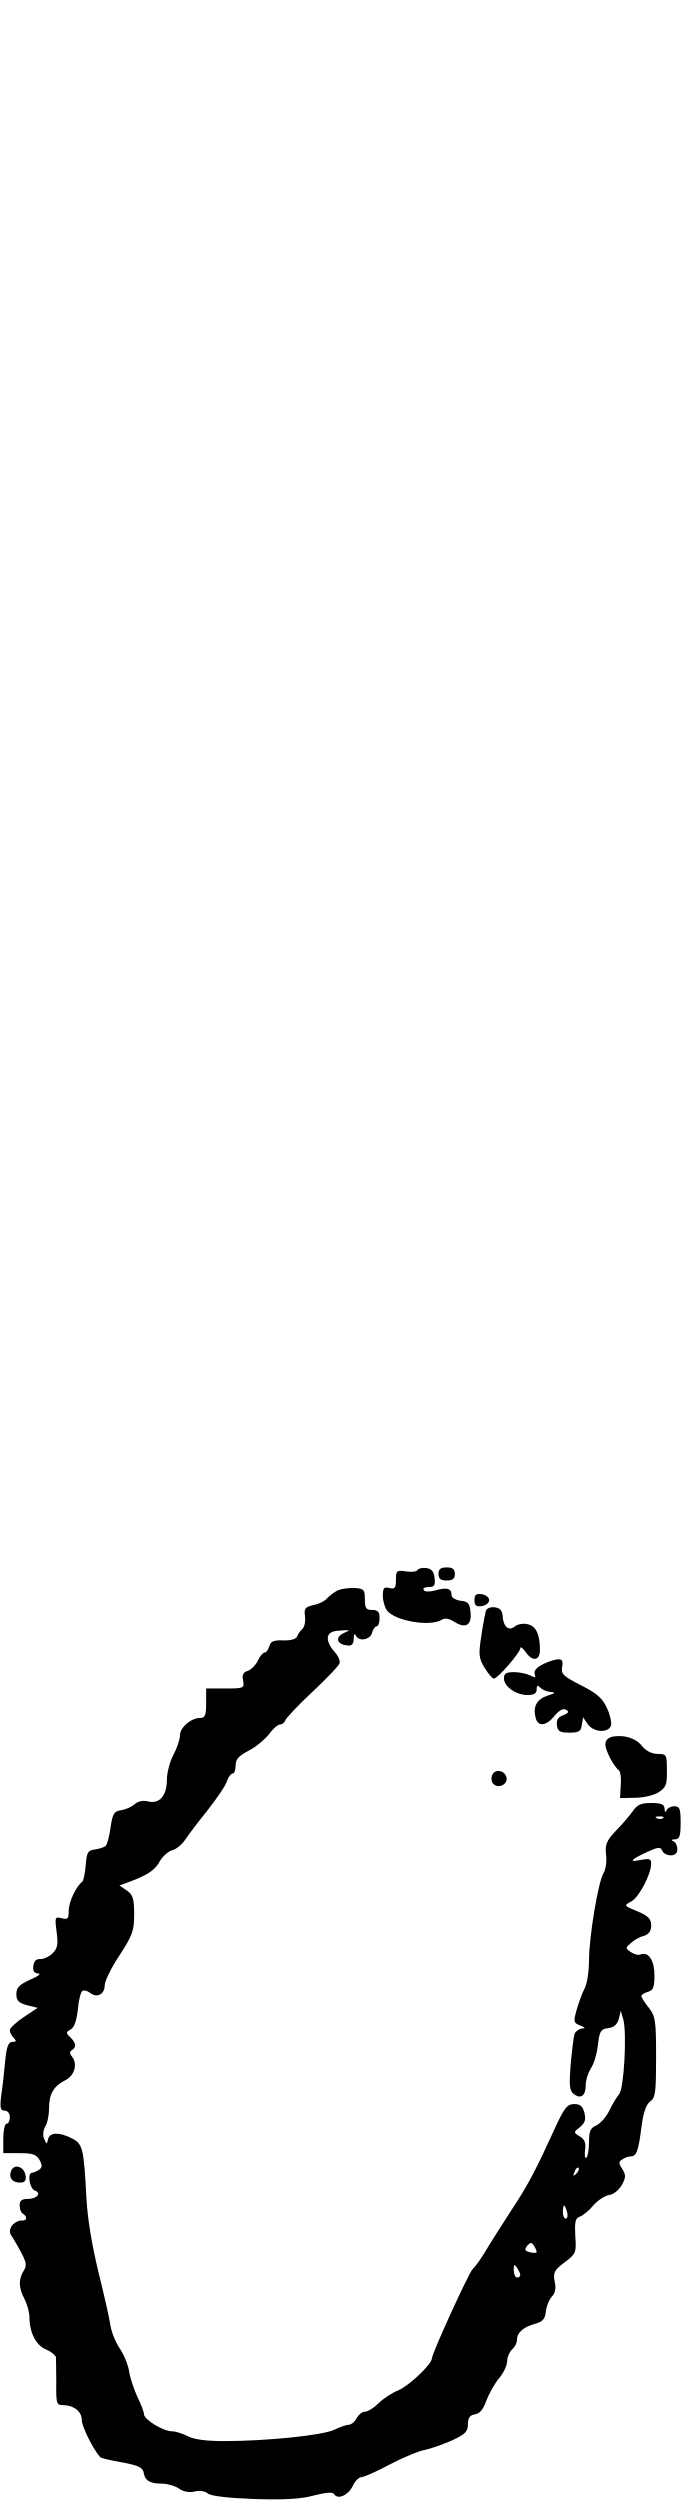
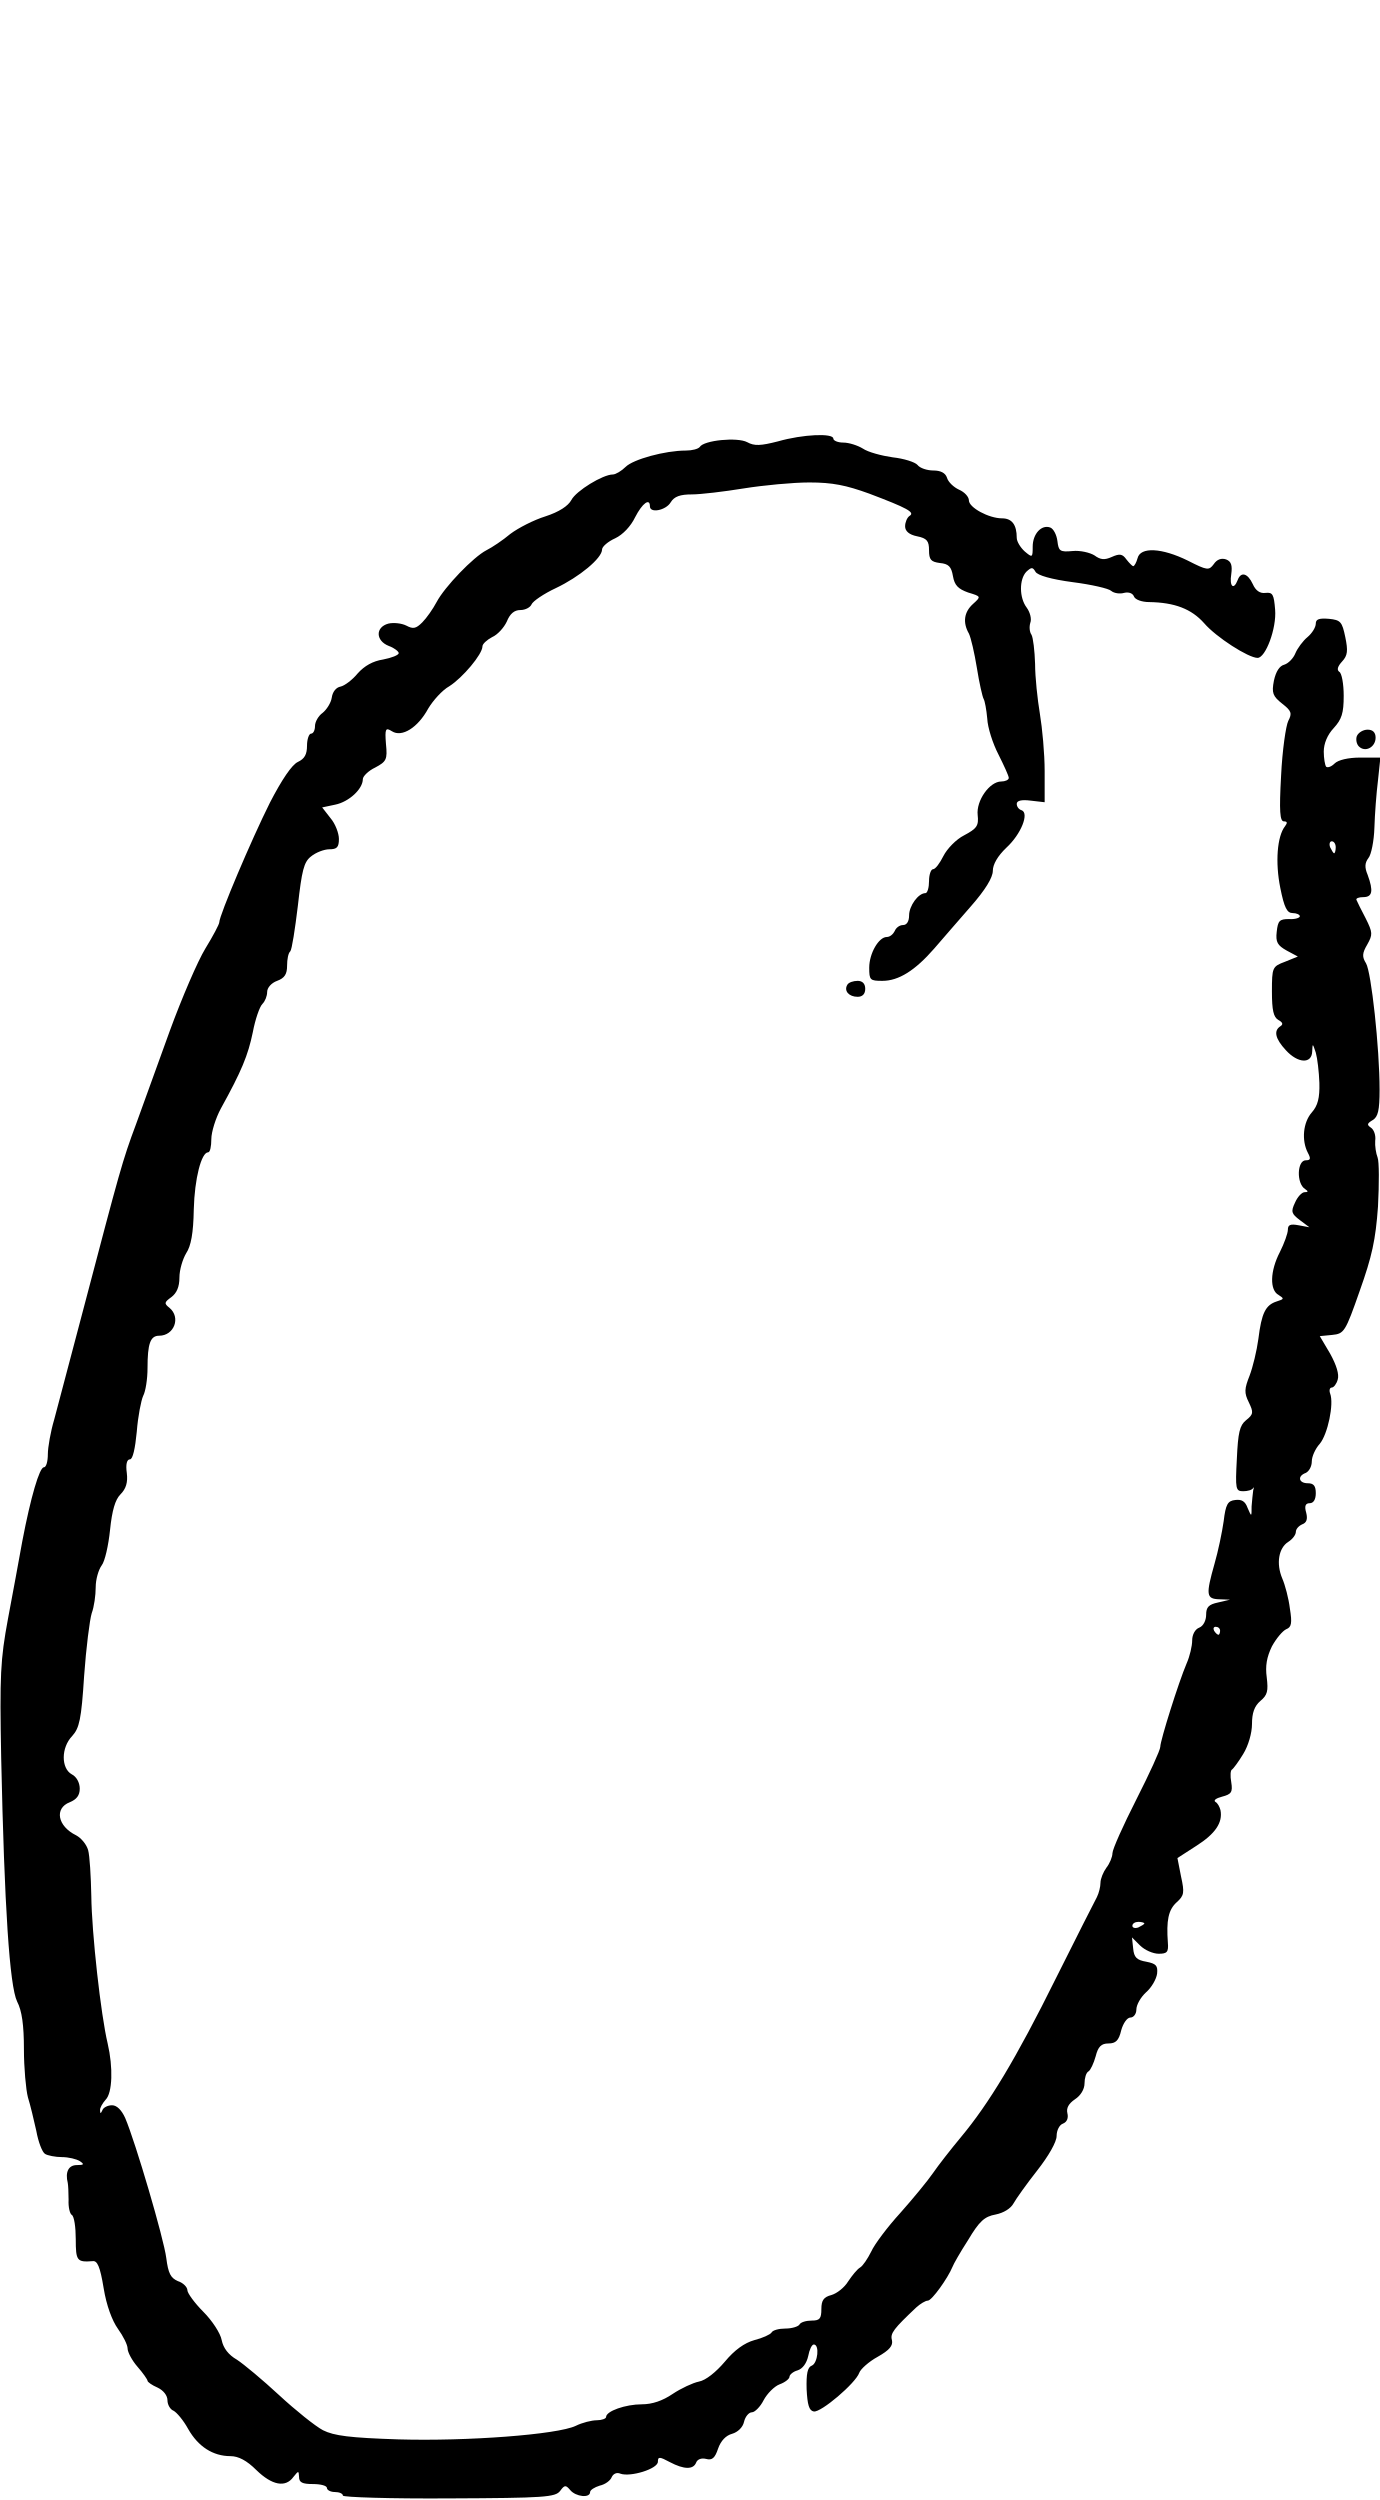
- <svg xmlns="http://www.w3.org/2000/svg" version="1.0" width="208pt" height="764pt" viewBox="0 0 208 764" preserveAspectRatio="xMidYMid meet">
-   <g transform="translate(0,764) scale(0.1,-0.1)" fill="#000000" stroke="none">
-     <path d="M1276 2842 c-3 -5 -19 -7 -36 -4 -28 4 -30 2 -30 -26 0 -25 -3 -29 -20 -25 -17 4 -20 0 -20 -24 0 -16 6 -36 13 -45 25 -32 132 -50 167 -28 10 6 22 4 38 -6 34 -22 54 -11 50 28 -2 28 -8 34 -30 36 -16 2 -28 10 -28 17 0 21 -14 25 -48 15 -19 -5 -34 -5 -37 1 -4 5 3 9 15 9 17 0 21 5 18 28 -2 19 -9 28 -25 30 -11 2 -24 -1 -27 -6z" />
-     <path d="M1340 2830 c0 -15 7 -20 25 -20 18 0 25 5 25 20 0 15 -7 20 -25 20 -18 0 -25 -5 -25 -20z" />
-     <path d="M1035 2781 c-12 -5 -26 -16 -34 -24 -7 -9 -26 -19 -43 -22 -26 -6 -29 -11 -26 -34 2 -15 -1 -33 -8 -39 -7 -6 -14 -17 -16 -23 -3 -8 -20 -13 -42 -12 -30 1 -39 -3 -43 -18 -3 -10 -9 -19 -14 -19 -5 0 -15 -11 -21 -25 -6 -13 -20 -27 -30 -31 -15 -4 -19 -13 -15 -30 4 -23 2 -24 -54 -24 l-59 0 0 -45 c0 -36 -3 -45 -18 -45 -28 0 -62 -29 -62 -53 0 -12 -9 -39 -20 -60 -11 -20 -20 -55 -20 -76 0 -49 -23 -75 -58 -66 -15 4 -31 0 -41 -9 -9 -8 -27 -16 -41 -18 -21 -3 -26 -10 -32 -52 -4 -27 -10 -52 -15 -57 -4 -4 -19 -9 -33 -11 -22 -3 -25 -9 -28 -48 -2 -24 -7 -47 -10 -50 -19 -14 -42 -62 -42 -89 0 -25 -3 -28 -22 -23 -20 5 -21 3 -15 -42 5 -38 3 -50 -12 -65 -11 -11 -27 -18 -38 -18 -12 1 -19 -6 -21 -20 -2 -17 2 -23 15 -24 10 0 -1 -9 -25 -19 -33 -15 -42 -24 -42 -44 0 -20 7 -27 33 -34 l32 -8 -42 -28 c-24 -16 -43 -34 -43 -40 0 -7 5 -17 12 -24 9 -9 8 -12 -4 -12 -12 0 -18 -14 -22 -57 -3 -32 -8 -79 -12 -105 -5 -40 -3 -48 10 -48 9 0 16 -8 16 -20 0 -11 -4 -20 -10 -20 -5 0 -10 -20 -10 -45 l0 -45 50 0 c40 0 51 -4 61 -21 9 -17 8 -23 -2 -30 -8 -5 -17 -9 -21 -9 -15 0 -8 -48 8 -54 22 -8 7 -26 -22 -26 -17 0 -24 -5 -24 -19 0 -11 4 -23 10 -26 16 -10 12 -23 -6 -21 -9 0 -21 -7 -28 -16 -8 -14 -8 -22 2 -35 6 -10 20 -33 29 -51 14 -27 15 -37 5 -52 -16 -26 -15 -52 3 -86 8 -16 15 -41 15 -55 0 -47 20 -87 51 -99 16 -7 29 -18 30 -24 0 -6 1 -41 1 -78 -1 -62 1 -68 19 -68 34 0 59 -19 59 -46 0 -19 34 -88 56 -113 2 -3 32 -10 67 -16 48 -9 63 -15 66 -31 4 -25 19 -34 56 -34 17 0 40 -7 52 -15 14 -10 32 -13 48 -9 15 4 32 1 40 -6 10 -8 61 -14 143 -17 90 -3 143 0 182 11 36 9 57 11 61 4 11 -18 43 -4 57 25 7 15 19 27 27 27 7 0 46 17 87 39 40 21 88 41 106 44 19 4 56 17 83 29 41 19 49 27 49 50 0 20 6 27 22 30 14 2 25 15 34 41 8 21 25 52 39 69 14 16 25 40 25 53 0 12 7 28 15 35 8 7 15 20 15 30 0 22 20 39 57 49 21 6 29 14 31 37 2 16 10 37 19 46 10 11 13 26 8 46 -5 26 -2 34 30 58 35 26 37 30 33 81 -2 43 0 54 14 59 9 3 28 18 41 34 13 15 35 30 48 32 13 1 30 15 39 30 13 24 13 31 2 49 -12 18 -12 23 0 30 7 5 18 9 25 9 18 0 24 16 33 88 6 46 14 70 27 80 16 11 18 28 18 135 0 112 -2 125 -22 151 -13 16 -23 32 -23 36 0 4 9 10 20 13 16 4 20 14 20 50 0 46 -18 74 -43 64 -7 -3 -20 1 -30 8 -16 11 -16 13 1 27 9 9 27 19 40 22 15 5 22 15 22 32 0 20 -9 29 -42 43 -42 17 -42 18 -19 30 24 13 60 82 61 115 0 16 -5 17 -32 12 -39 -8 -31 1 21 25 33 15 40 15 45 3 3 -8 15 -14 26 -14 13 0 20 7 20 19 0 11 -6 22 -12 24 -8 3 -6 6 5 6 14 1 17 10 17 51 0 43 -3 50 -19 50 -11 0 -22 -6 -24 -12 -3 -8 -6 -6 -6 5 -1 13 -10 17 -41 17 -31 0 -43 -5 -57 -26 -10 -14 -33 -41 -52 -60 -28 -30 -32 -41 -29 -72 3 -20 -1 -46 -8 -57 -16 -27 -44 -194 -44 -267 0 -33 -6 -71 -14 -86 -8 -15 -18 -44 -24 -65 -10 -35 -9 -39 11 -47 16 -6 17 -9 6 -9 -9 -1 -19 -8 -23 -16 -3 -9 -8 -50 -12 -93 -5 -64 -4 -80 9 -91 22 -17 37 -6 37 27 0 15 7 37 15 50 9 12 19 44 22 71 5 44 9 50 31 53 18 2 28 11 33 28 l6 25 8 -27 c11 -43 2 -211 -13 -228 -7 -8 -21 -31 -30 -50 -9 -19 -27 -39 -39 -45 -19 -8 -23 -18 -23 -52 0 -23 -4 -44 -8 -47 -5 -3 -6 8 -4 24 3 21 -1 32 -16 41 -20 12 -20 13 1 29 15 13 18 23 13 43 -5 20 -13 27 -31 27 -21 0 -30 -11 -56 -67 -60 -132 -84 -178 -134 -254 -27 -42 -58 -90 -67 -105 -29 -49 -43 -68 -54 -79 -11 -10 -124 -257 -124 -272 -1 -19 -70 -84 -103 -98 -20 -8 -47 -26 -61 -40 -14 -14 -32 -25 -40 -25 -9 0 -20 -9 -26 -20 -6 -11 -17 -20 -24 -20 -7 0 -27 -7 -44 -15 -33 -17 -205 -35 -338 -35 -53 0 -92 5 -110 15 -16 8 -38 15 -49 15 -26 0 -85 36 -85 52 0 7 -9 31 -20 53 -10 22 -22 56 -25 76 -3 21 -16 53 -29 72 -13 19 -26 52 -29 73 -3 22 -20 95 -37 164 -19 79 -33 162 -36 225 -8 150 -11 163 -44 180 -39 20 -68 19 -73 -2 -4 -17 -5 -17 -12 1 -5 11 -3 26 3 37 7 10 12 36 12 57 0 43 14 67 50 85 28 14 38 50 20 72 -7 9 -8 15 0 20 14 9 13 21 -5 39 -14 13 -14 16 1 24 11 6 18 27 22 61 2 28 9 54 14 57 5 3 15 0 23 -6 21 -17 45 -5 45 23 0 12 20 54 45 91 40 62 45 75 45 126 0 48 -4 60 -23 73 l-22 15 30 11 c57 21 79 36 94 64 9 15 26 30 38 33 12 3 30 18 39 32 10 15 41 56 70 92 28 36 55 75 58 88 4 12 12 22 17 22 5 0 9 11 9 25 0 19 10 29 40 45 22 11 49 34 62 50 12 17 27 30 34 30 7 0 14 6 16 13 2 6 39 46 83 87 44 41 82 81 83 88 2 8 -6 24 -18 37 -12 13 -20 31 -18 42 2 13 13 19 38 20 31 2 32 2 12 -7 -28 -12 -24 -34 6 -38 17 -3 22 2 23 20 0 13 3 17 6 11 8 -21 44 -15 50 7 3 11 9 20 14 20 5 0 9 11 9 25 0 19 -5 25 -23 25 -18 0 -22 5 -22 33 0 29 -3 32 -30 34 -16 1 -39 -2 -50 -6z m992 -697 c-3 -3 -12 -4 -19 -1 -8 3 -5 6 6 6 11 1 17 -2 13 -5z m-266 -1087 c-10 -9 -11 -8 -5 6 3 10 9 15 12 12 3 -3 0 -11 -7 -18z m-28 -117 c3 -11 1 -20 -4 -20 -5 0 -9 9 -9 20 0 11 2 20 4 20 2 0 6 -9 9 -20z m-93 -122 c0 -3 -9 -4 -20 -1 -16 4 -18 8 -9 20 10 11 14 11 20 1 5 -7 9 -16 9 -20z m-50 -70 c0 -5 -4 -8 -10 -8 -5 0 -10 10 -10 23 0 18 2 19 10 7 5 -8 10 -18 10 -22z" />
-     <path d="M1450 2750 c0 -16 5 -21 23 -18 12 2 22 10 22 18 0 8 -10 16 -22 18 -18 3 -23 -2 -23 -18z" />
-     <path d="M1485 2718 c-2 -7 -9 -42 -14 -77 -9 -58 -8 -68 10 -98 11 -18 24 -33 28 -33 12 0 81 80 81 93 0 6 7 1 16 -11 21 -31 44 -28 44 6 0 48 -12 72 -36 78 -14 4 -31 1 -40 -6 -19 -16 -36 -2 -38 32 -1 16 -8 24 -24 26 -12 2 -24 -3 -27 -10z" />
-     <path d="M1657 2553 c-18 -9 -26 -20 -23 -29 4 -11 2 -12 -14 -4 -10 5 -32 10 -49 10 -24 0 -31 -4 -31 -19 0 -25 37 -51 72 -51 20 0 28 5 28 17 0 13 3 14 12 5 7 -7 21 -12 33 -13 14 -1 11 -4 -12 -11 -33 -11 -45 -34 -36 -68 7 -28 33 -25 58 7 15 17 26 23 35 18 10 -6 8 -10 -9 -17 -16 -5 -21 -15 -19 -30 2 -19 9 -23 38 -23 29 0 36 4 38 24 l4 23 14 -21 c18 -25 62 -28 71 -5 3 8 -2 32 -12 54 -14 30 -30 45 -80 70 -54 28 -61 34 -57 56 3 19 0 24 -14 23 -11 -1 -32 -8 -47 -16z" />
-     <path d="M1873 2333 c-15 -3 -23 -12 -23 -24 0 -19 26 -68 42 -80 4 -3 7 -23 5 -45 l-2 -39 46 1 c26 0 58 8 72 17 22 14 26 24 25 67 0 48 -1 50 -28 50 -18 0 -35 9 -47 23 -19 25 -54 36 -90 30z" />
-     <path d="M1504 2215 c-4 -9 -2 -21 4 -27 15 -15 44 -1 40 19 -4 23 -36 29 -44 8z" />
-     <path d="M34 1006 c-8 -21 3 -36 27 -36 15 0 20 6 17 22 -4 27 -35 37 -44 14z" />
+ <svg xmlns="http://www.w3.org/2000/svg" version="1.0" width="346pt" height="627pt" viewBox="0 0 346 627" preserveAspectRatio="xMidYMid meet">
+   <g transform="translate(0,627) scale(0.1,-0.1)" fill="#000000" stroke="none">
+     <path d="M1951 5163 c-43 -11 -59 -12 -77 -2 -24 13 -109 5 -119 -12 -4 -5 -19 -9 -35 -9 -52 0 -132 -22 -151 -41 -10 -10 -25 -19 -32 -19 -25 0 -92 -41 -104 -64 -8 -15 -31 -30 -65 -41 -29 -9 -68 -29 -88 -44 -19 -16 -46 -34 -60 -41 -33 -17 -105 -92 -125 -130 -9 -17 -25 -40 -36 -51 -16 -16 -23 -17 -40 -8 -12 6 -32 8 -45 5 -33 -9 -32 -43 1 -56 14 -5 25 -14 25 -18 0 -5 -18 -12 -39 -16 -26 -4 -47 -16 -64 -35 -13 -16 -33 -31 -43 -33 -11 -2 -20 -13 -22 -28 -2 -13 -13 -30 -23 -38 -10 -7 -19 -22 -19 -33 0 -10 -4 -19 -10 -19 -5 0 -10 -14 -10 -30 0 -22 -6 -33 -23 -41 -15 -7 -40 -44 -70 -102 -47 -94 -127 -283 -127 -300 0 -5 -16 -35 -35 -66 -19 -31 -59 -124 -89 -206 -30 -83 -68 -188 -85 -235 -34 -91 -40 -114 -131 -460 -33 -124 -66 -250 -74 -280 -9 -30 -16 -70 -16 -87 0 -18 -4 -33 -10 -33 -11 0 -33 -75 -54 -185 -8 -44 -24 -132 -36 -195 -19 -103 -21 -140 -17 -350 8 -372 21 -571 40 -610 12 -23 17 -59 17 -119 0 -47 5 -102 10 -121 6 -19 15 -57 21 -84 5 -28 15 -54 22 -58 6 -4 26 -8 42 -8 17 0 37 -5 45 -10 12 -8 11 -10 -7 -10 -21 0 -30 -17 -23 -45 1 -5 2 -24 2 -42 -1 -18 3 -35 8 -38 6 -3 10 -31 10 -61 0 -54 3 -58 42 -55 12 2 19 -13 28 -68 7 -43 21 -81 36 -102 13 -18 24 -40 24 -49 0 -9 11 -30 25 -46 14 -16 25 -32 25 -35 0 -3 11 -11 25 -17 15 -7 25 -20 25 -32 0 -11 7 -23 15 -26 8 -4 25 -24 37 -46 25 -44 62 -68 106 -68 20 0 41 -11 65 -35 39 -38 73 -45 93 -17 13 16 13 16 14 0 0 -14 8 -18 35 -18 19 0 35 -4 35 -10 0 -5 9 -10 20 -10 11 0 20 -4 20 -9 0 -4 120 -8 266 -7 241 1 267 3 279 19 11 15 14 15 25 2 14 -17 50 -21 50 -5 0 5 11 12 24 16 14 3 27 13 30 21 4 9 13 13 22 9 25 -9 94 12 94 30 0 13 4 13 30 -1 36 -19 59 -19 66 -1 3 8 13 12 25 9 15 -4 22 2 30 26 7 20 20 33 35 37 14 4 27 16 30 30 3 13 12 24 20 24 7 0 21 14 29 30 9 17 27 35 40 40 14 5 25 14 25 19 0 5 9 13 20 16 13 4 23 18 27 36 3 16 9 29 14 29 15 0 10 -47 -5 -53 -11 -4 -14 -21 -13 -59 2 -39 6 -54 18 -56 18 -3 105 71 114 97 3 9 24 28 46 40 30 17 39 28 36 42 -5 17 5 29 61 82 10 9 23 17 29 17 10 0 50 56 62 85 2 6 19 36 39 67 28 47 41 59 69 64 20 4 38 15 45 28 6 11 33 49 59 82 29 37 49 72 49 87 0 14 7 28 16 31 10 4 14 14 11 26 -3 13 3 24 19 35 14 9 24 25 24 40 0 13 4 27 10 30 5 3 13 20 18 38 6 24 14 32 32 32 18 0 26 7 32 33 5 18 15 32 23 32 8 0 15 9 15 20 0 12 11 31 24 43 14 12 26 33 28 47 2 20 -2 25 -27 30 -24 4 -31 11 -33 33 l-3 28 20 -20 c12 -12 33 -21 47 -21 21 0 25 4 23 28 -4 55 1 82 22 101 19 17 20 24 11 65 l-9 46 48 31 c47 30 66 58 60 89 -2 8 -7 18 -13 21 -5 4 2 9 17 13 23 6 27 11 23 36 -3 16 -2 31 2 32 3 2 16 19 28 39 13 21 22 53 22 75 0 28 6 45 21 58 18 15 20 25 16 59 -4 29 0 51 13 78 11 20 27 39 36 43 13 5 15 15 9 52 -3 25 -12 59 -19 75 -16 38 -9 77 15 92 11 7 19 18 19 25 0 7 7 15 16 19 11 4 14 13 10 29 -5 17 -2 24 9 24 9 0 15 9 15 25 0 18 -5 25 -20 25 -23 0 -27 18 -5 26 8 4 15 16 15 29 0 12 9 32 20 44 20 24 36 100 26 126 -3 8 -1 15 4 15 5 0 12 9 15 20 4 13 -3 36 -19 65 l-26 44 31 3 c30 3 33 7 69 110 31 87 40 128 46 212 3 58 3 113 -1 123 -4 10 -7 29 -6 42 2 13 -3 28 -11 33 -10 7 -10 10 5 19 13 8 17 24 17 76 0 105 -21 296 -34 317 -10 16 -10 25 3 47 14 25 14 30 -4 66 -11 21 -21 41 -23 46 -2 4 6 7 17 7 23 0 26 15 11 56 -8 19 -7 30 2 42 7 8 14 43 15 76 1 34 5 87 9 119 l6 57 -50 0 c-31 0 -56 -6 -65 -15 -8 -8 -17 -11 -21 -8 -3 4 -6 21 -6 38 0 20 9 42 25 59 20 22 25 37 25 81 0 30 -5 57 -11 60 -7 5 -4 14 7 26 14 15 15 27 8 61 -8 39 -12 43 -41 46 -25 2 -33 -1 -33 -12 0 -9 -9 -24 -21 -34 -11 -9 -25 -28 -30 -40 -5 -13 -18 -26 -28 -29 -12 -3 -21 -17 -26 -40 -6 -31 -3 -39 21 -58 23 -18 25 -24 15 -43 -6 -12 -15 -74 -18 -137 -5 -90 -3 -115 7 -115 9 0 9 -4 3 -12 -20 -25 -25 -91 -12 -155 10 -50 17 -63 31 -63 10 0 18 -4 18 -8 0 -4 -12 -8 -27 -7 -24 0 -28 -4 -31 -32 -3 -26 2 -34 25 -47 l28 -15 -32 -13 c-32 -12 -33 -14 -33 -75 0 -47 4 -64 16 -71 11 -6 13 -11 5 -16 -17 -11 -13 -31 14 -60 30 -33 65 -35 66 -3 1 21 1 21 9 -3 4 -14 8 -48 9 -76 1 -38 -4 -57 -19 -74 -22 -25 -26 -70 -10 -101 8 -15 7 -19 -5 -19 -22 0 -24 -58 -2 -72 9 -6 8 -8 -1 -8 -7 0 -18 -12 -24 -26 -11 -23 -9 -28 12 -44 l24 -18 -27 5 c-21 4 -27 1 -27 -11 0 -9 -9 -34 -20 -56 -25 -48 -26 -96 -3 -108 14 -9 14 -10 -5 -16 -28 -9 -38 -29 -46 -94 -4 -30 -14 -71 -22 -92 -13 -33 -14 -43 -2 -67 12 -25 12 -30 -7 -45 -16 -13 -20 -31 -23 -97 -4 -76 -3 -81 16 -81 11 0 22 3 25 8 2 4 2 1 0 -6 -1 -8 -3 -26 -4 -40 0 -27 0 -27 -10 -4 -6 17 -15 22 -31 20 -19 -2 -24 -11 -29 -53 -4 -28 -14 -76 -23 -107 -22 -78 -21 -88 12 -89 l27 -1 -30 -7 c-24 -5 -30 -12 -30 -31 0 -14 -7 -28 -17 -32 -11 -4 -18 -18 -18 -32 0 -14 -6 -40 -14 -58 -20 -47 -66 -193 -66 -209 0 -8 -27 -67 -60 -132 -33 -65 -60 -125 -60 -135 0 -9 -7 -26 -15 -36 -8 -11 -15 -28 -15 -38 0 -10 -4 -26 -9 -36 -5 -9 -51 -100 -102 -202 -101 -204 -169 -316 -239 -400 -25 -30 -57 -71 -70 -90 -13 -19 -50 -64 -82 -100 -32 -35 -65 -79 -73 -97 -9 -18 -21 -36 -28 -40 -7 -4 -20 -20 -30 -35 -9 -15 -28 -30 -42 -34 -19 -5 -25 -13 -25 -35 0 -24 -4 -29 -24 -29 -14 0 -28 -4 -31 -10 -3 -5 -19 -10 -35 -10 -16 0 -32 -4 -35 -10 -3 -5 -23 -14 -43 -19 -25 -7 -50 -25 -74 -54 -22 -26 -48 -47 -65 -50 -15 -3 -45 -17 -66 -31 -25 -17 -51 -26 -77 -26 -41 0 -90 -17 -90 -32 0 -4 -11 -8 -23 -8 -13 0 -37 -6 -53 -14 -46 -22 -273 -39 -444 -34 -123 4 -162 9 -190 23 -19 10 -69 50 -110 88 -41 38 -89 78 -106 89 -21 12 -34 29 -38 49 -3 17 -24 49 -46 71 -22 22 -40 47 -40 54 0 8 -11 19 -24 23 -18 8 -24 19 -29 58 -6 48 -77 290 -103 351 -9 20 -21 32 -33 32 -11 0 -22 -6 -24 -12 -4 -9 -6 -10 -6 -1 -1 6 6 18 14 27 17 17 19 81 5 141 -17 71 -40 277 -41 370 -1 49 -4 101 -8 115 -4 14 -17 30 -30 37 -47 23 -55 68 -16 83 17 7 25 17 25 34 0 15 -8 30 -20 36 -27 15 -27 67 1 96 18 20 23 41 30 151 5 70 14 141 19 157 6 16 10 45 10 65 0 20 7 44 15 55 8 10 17 50 21 89 5 49 13 76 26 89 14 14 19 30 16 54 -3 21 0 34 8 34 7 0 13 27 17 69 3 39 11 79 16 90 6 11 11 42 11 70 0 61 7 81 29 81 38 0 55 46 26 70 -14 11 -13 14 5 27 13 10 20 25 20 49 0 19 8 46 17 61 12 18 18 50 19 110 2 77 19 143 36 143 5 0 8 15 8 33 0 18 11 53 24 77 52 94 68 133 80 191 6 32 17 64 24 71 7 7 12 20 12 30 0 11 11 23 25 28 19 7 25 17 25 38 0 16 3 32 8 36 4 4 12 56 19 114 10 89 15 110 33 124 12 10 33 18 46 18 19 0 24 5 24 26 0 14 -9 38 -21 52 l-21 27 33 7 c34 7 69 39 69 64 0 7 14 21 31 29 28 15 31 20 27 59 -3 39 -1 42 15 32 25 -16 65 9 91 57 12 20 35 46 53 56 33 21 83 80 83 100 0 6 11 16 24 23 14 6 30 24 37 39 8 20 19 29 34 29 13 0 25 7 28 14 3 8 31 27 61 41 59 28 116 75 116 97 0 7 15 20 33 28 19 9 39 30 50 53 18 35 37 49 37 27 0 -18 40 -10 52 10 9 15 24 20 53 20 22 0 81 7 130 15 50 8 124 15 165 15 58 0 92 -7 150 -28 95 -36 116 -47 101 -56 -6 -4 -11 -16 -11 -26 0 -12 10 -21 30 -25 25 -5 30 -12 30 -35 0 -24 5 -29 27 -32 22 -2 29 -9 33 -33 4 -23 13 -32 38 -41 33 -10 33 -10 12 -29 -22 -20 -26 -46 -10 -74 5 -10 14 -49 20 -86 6 -38 14 -73 17 -78 3 -5 7 -27 9 -49 1 -23 14 -63 28 -90 14 -28 26 -54 26 -59 0 -5 -9 -9 -19 -9 -29 0 -63 -48 -59 -84 3 -27 -2 -34 -34 -51 -20 -10 -43 -34 -52 -52 -9 -18 -20 -33 -26 -33 -5 0 -10 -13 -10 -30 0 -16 -4 -30 -9 -30 -18 0 -41 -32 -41 -56 0 -15 -6 -24 -15 -24 -9 0 -18 -7 -21 -15 -4 -8 -12 -15 -20 -15 -20 0 -44 -41 -44 -77 0 -31 2 -33 33 -33 41 0 82 26 130 81 21 24 62 72 92 106 36 41 55 72 55 89 0 16 12 37 34 58 37 34 58 87 38 94 -7 2 -12 9 -12 16 0 8 12 11 35 8 l35 -4 0 78 c0 44 -6 108 -12 144 -6 36 -12 92 -12 125 -1 33 -5 66 -9 73 -5 7 -6 20 -3 30 4 10 -1 27 -9 38 -19 25 -19 71 -1 90 13 12 16 12 23 0 5 -9 40 -19 93 -26 47 -6 91 -16 97 -22 7 -6 22 -8 32 -5 12 3 22 -1 25 -9 3 -8 20 -14 38 -14 64 -1 106 -17 138 -53 30 -35 111 -87 134 -87 20 0 48 74 44 121 -3 38 -6 44 -24 42 -14 -2 -25 6 -32 22 -13 28 -30 32 -38 10 -10 -26 -21 -16 -16 15 3 22 0 32 -13 37 -12 4 -23 0 -31 -12 -12 -16 -16 -16 -65 9 -65 32 -119 35 -126 6 -3 -11 -8 -20 -11 -20 -2 0 -10 8 -17 17 -10 14 -17 15 -37 6 -18 -8 -28 -7 -43 4 -11 7 -36 13 -55 11 -32 -3 -35 0 -38 25 -2 16 -10 31 -18 34 -22 8 -44 -16 -44 -48 0 -28 -1 -28 -20 -12 -11 10 -20 25 -20 34 0 33 -12 49 -37 49 -33 0 -83 27 -83 45 0 9 -11 21 -25 27 -13 6 -27 19 -30 30 -4 12 -16 18 -34 18 -16 0 -34 6 -40 14 -6 7 -34 16 -62 19 -28 4 -62 13 -75 22 -13 8 -35 15 -49 15 -14 0 -25 5 -25 10 0 14 -76 11 -139 -7z m1399 -1018 c0 -8 -2 -15 -4 -15 -2 0 -6 7 -10 15 -3 8 -1 15 4 15 6 0 10 -7 10 -15z m-290 -1965 c0 -5 -2 -10 -4 -10 -3 0 -8 5 -11 10 -3 6 -1 10 4 10 6 0 11 -4 11 -10z m-190 -734 c0 -2 -7 -6 -15 -10 -8 -3 -15 -1 -15 4 0 6 7 10 15 10 8 0 15 -2 15 -4z" />
+     <path d="M3403 4424 c-3 -8 -1 -20 5 -26 16 -16 42 -2 42 22 0 13 -7 20 -20 20 -11 0 -23 -7 -27 -16z" />
+     <path d="M2125 3800 c-9 -15 4 -30 26 -30 12 0 19 7 19 20 0 13 -7 20 -19 20 -11 0 -23 -4 -26 -10z" />
  </g>
</svg>
